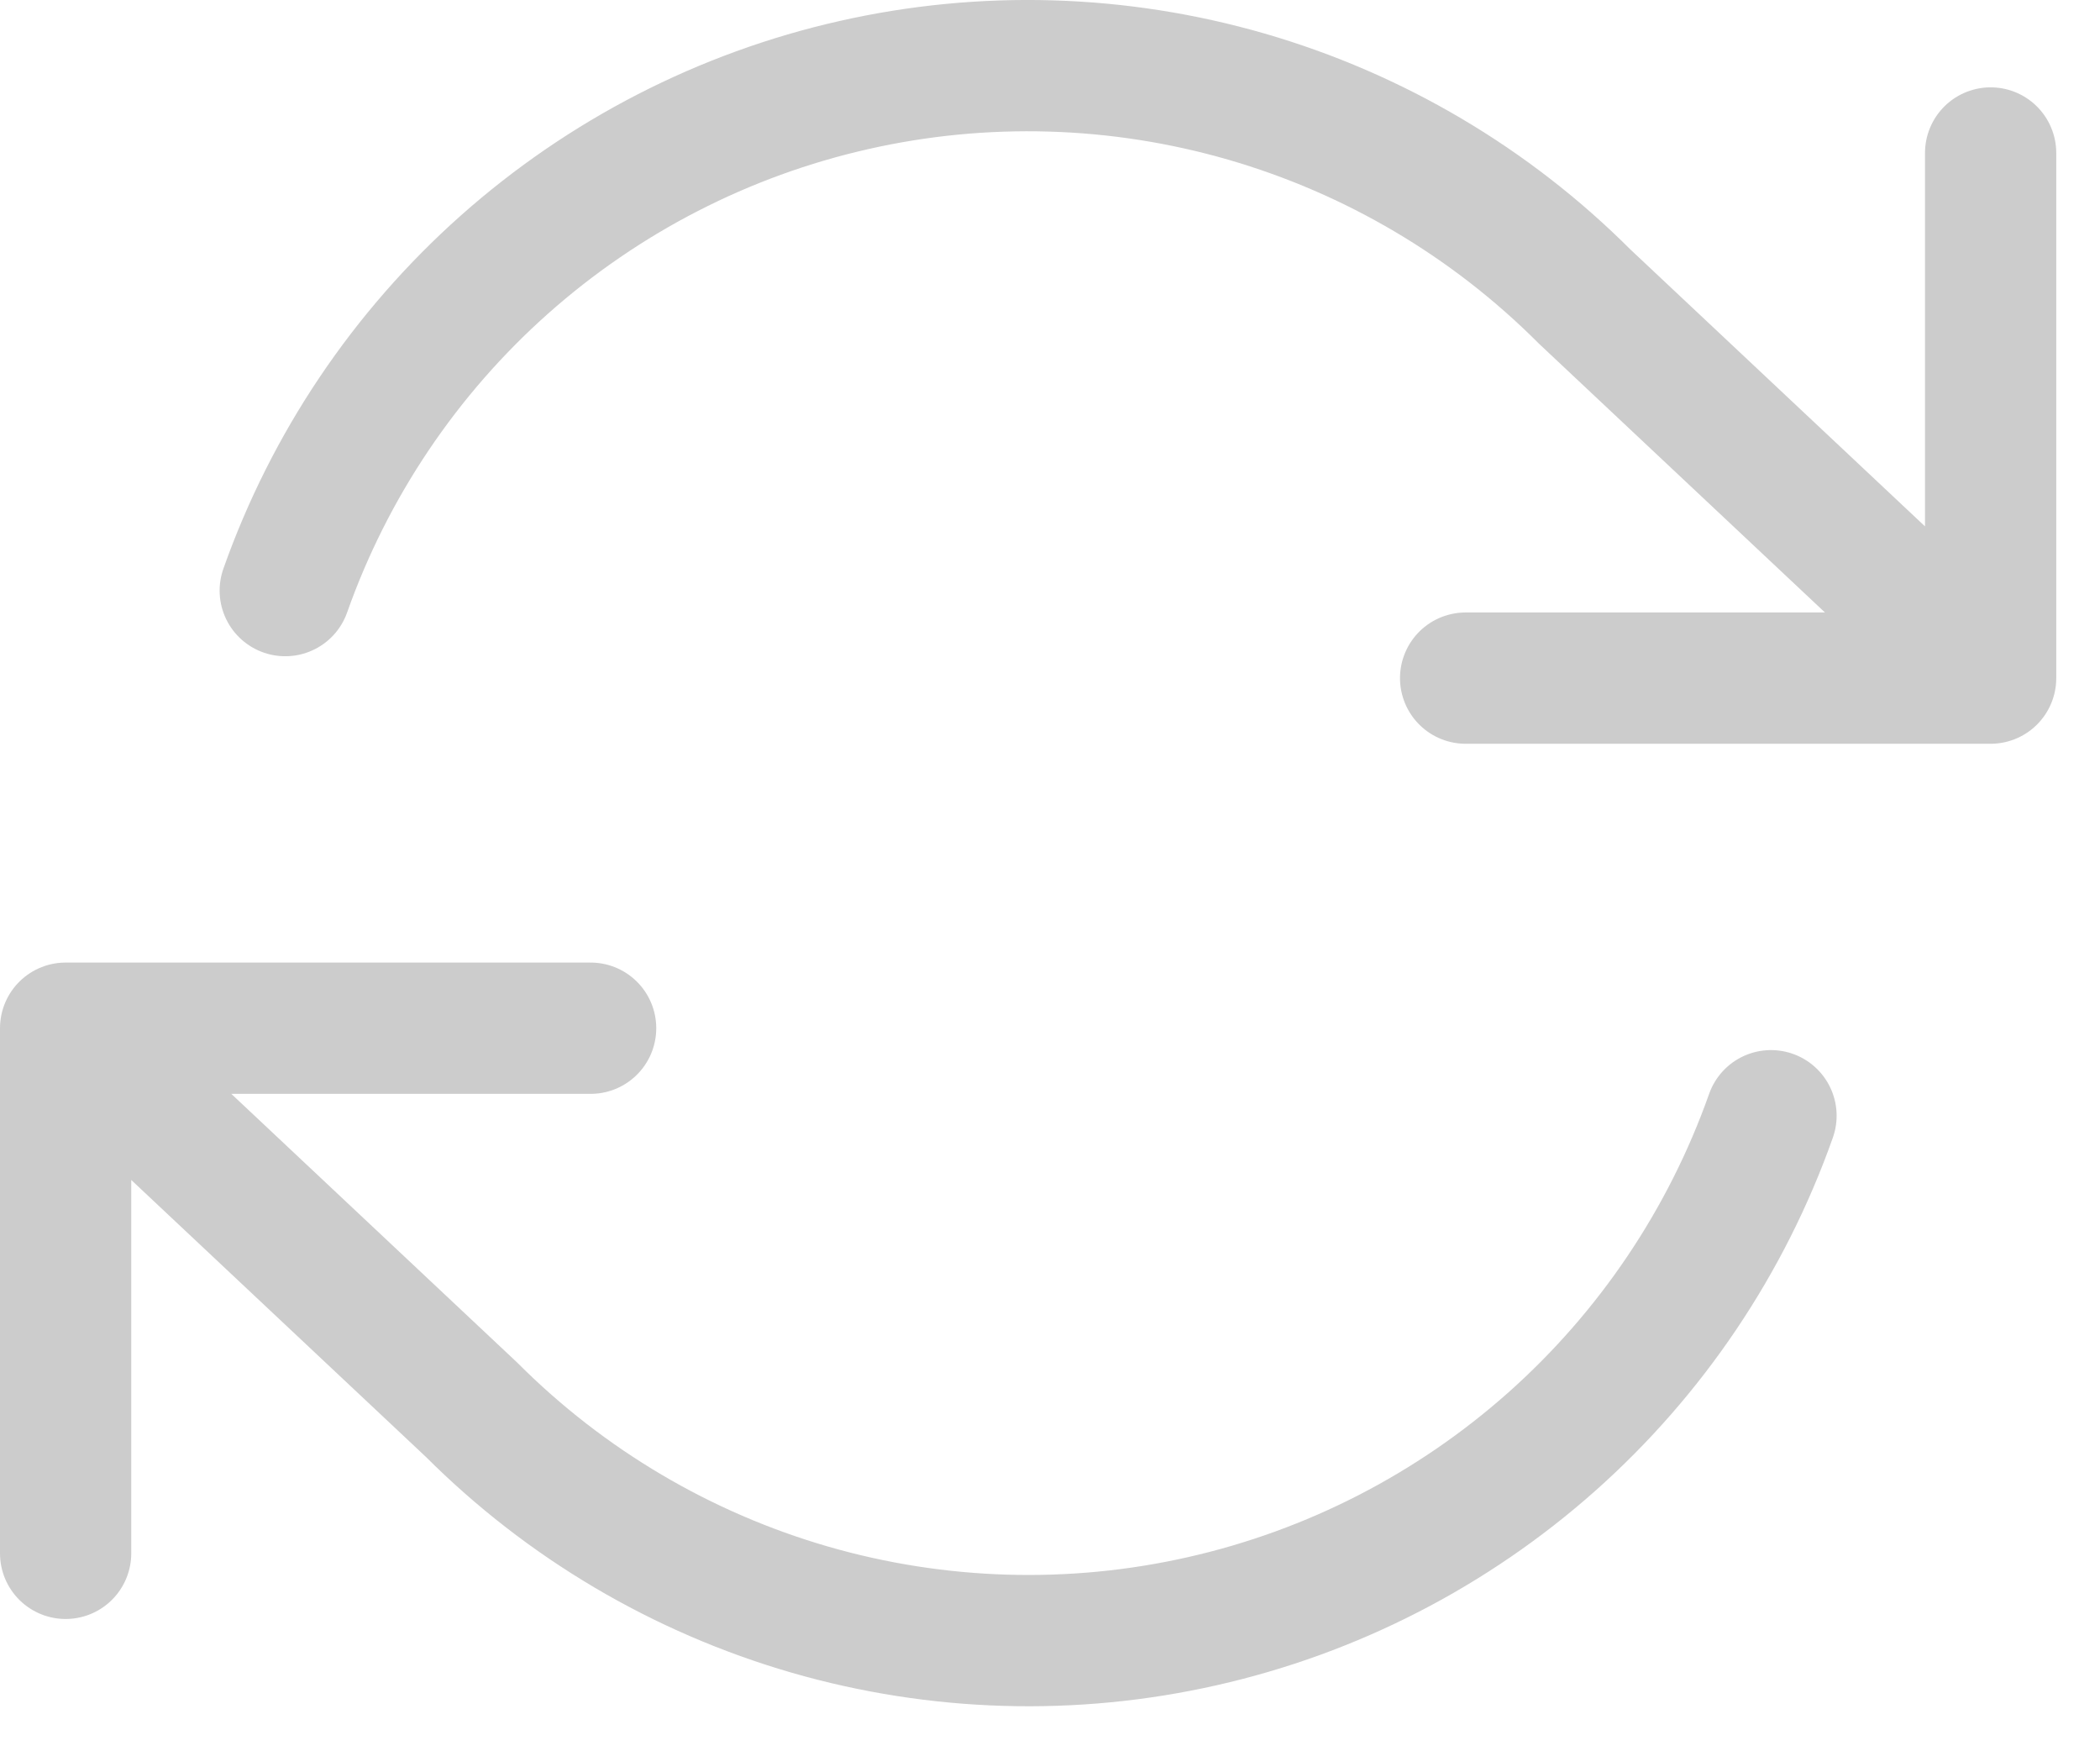
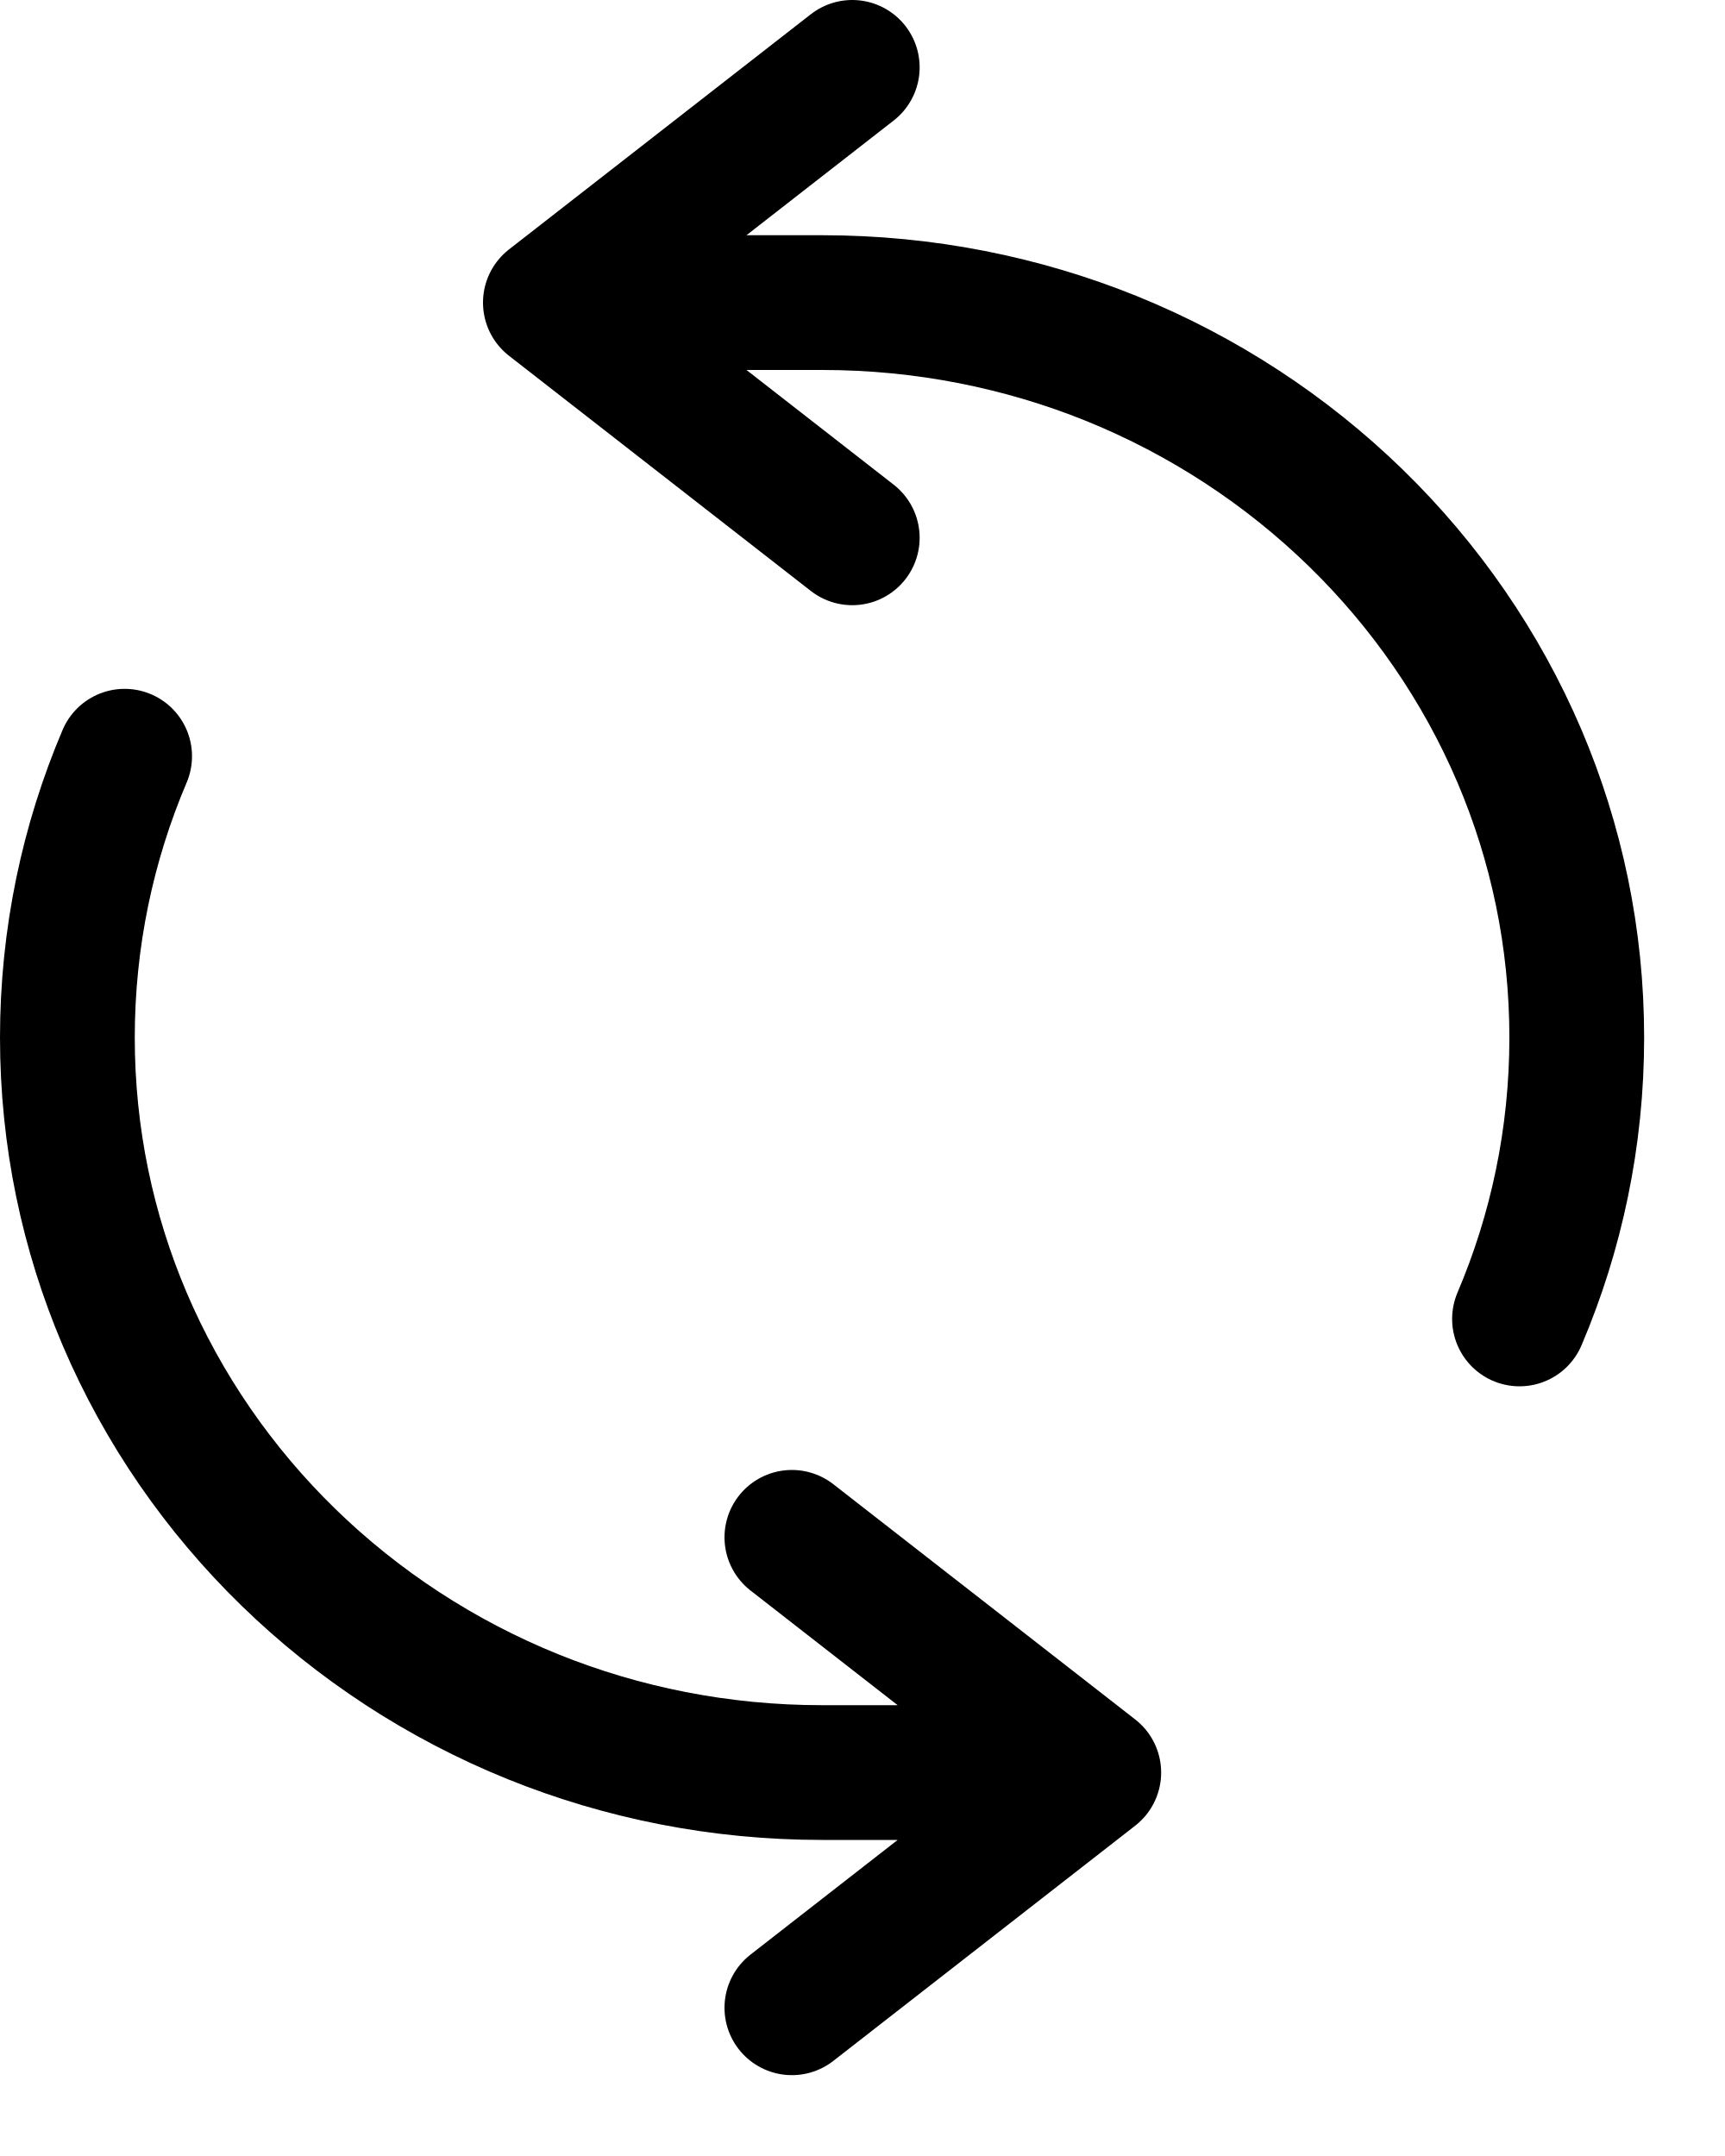
- <svg xmlns="http://www.w3.org/2000/svg" width="24" height="20" viewBox="0 0 24 20" fill="none">
-   <path opacity="0.5" d="M16.75 7.748H22.75V1.748M22.75 7.748L18.11 3.388C17.035 2.312 15.706 1.527 14.245 1.104C12.785 0.682 11.241 0.636 9.758 0.972C8.275 1.307 6.902 2.013 5.765 3.023C4.629 4.033 3.767 5.314 3.26 6.748M6.75 11.748H0.75V17.748M0.75 11.748L5.39 16.108C6.465 17.183 7.794 17.968 9.255 18.391C10.715 18.813 12.259 18.859 13.742 18.523C15.225 18.188 16.598 17.482 17.735 16.472C18.871 15.462 19.733 14.181 20.24 12.748" stroke="#999999" stroke-width="1.5" stroke-linecap="round" stroke-linejoin="round" />
+ <svg xmlns="http://www.w3.org/2000/svg" width="16" height="20" viewBox="0 0 16 20" fill="none">
+   <path d="M7.905 4.989L5.105 2.807L7.905 0.625M5.105 2.807H7.625C8.574 2.807 9.479 2.991 10.305 3.324C11.16 3.67 11.93 4.176 12.575 4.804C13.22 5.432 13.739 6.182 14.094 7.015C14.436 7.819 14.625 8.7 14.625 9.625C14.625 10.55 14.436 11.431 14.094 12.235M7.345 14.261L10.145 16.443L7.345 18.625M10.145 16.443H7.625C6.676 16.443 5.771 16.259 4.946 15.926C4.09 15.58 3.32 15.074 2.675 14.446C2.03 13.818 1.511 13.068 1.156 12.235C0.814 11.431 0.625 10.549 0.625 9.625C0.625 8.701 0.814 7.819 1.156 7.015" stroke="black" stroke-width="1.25" stroke-linecap="round" stroke-linejoin="round" />
</svg>
